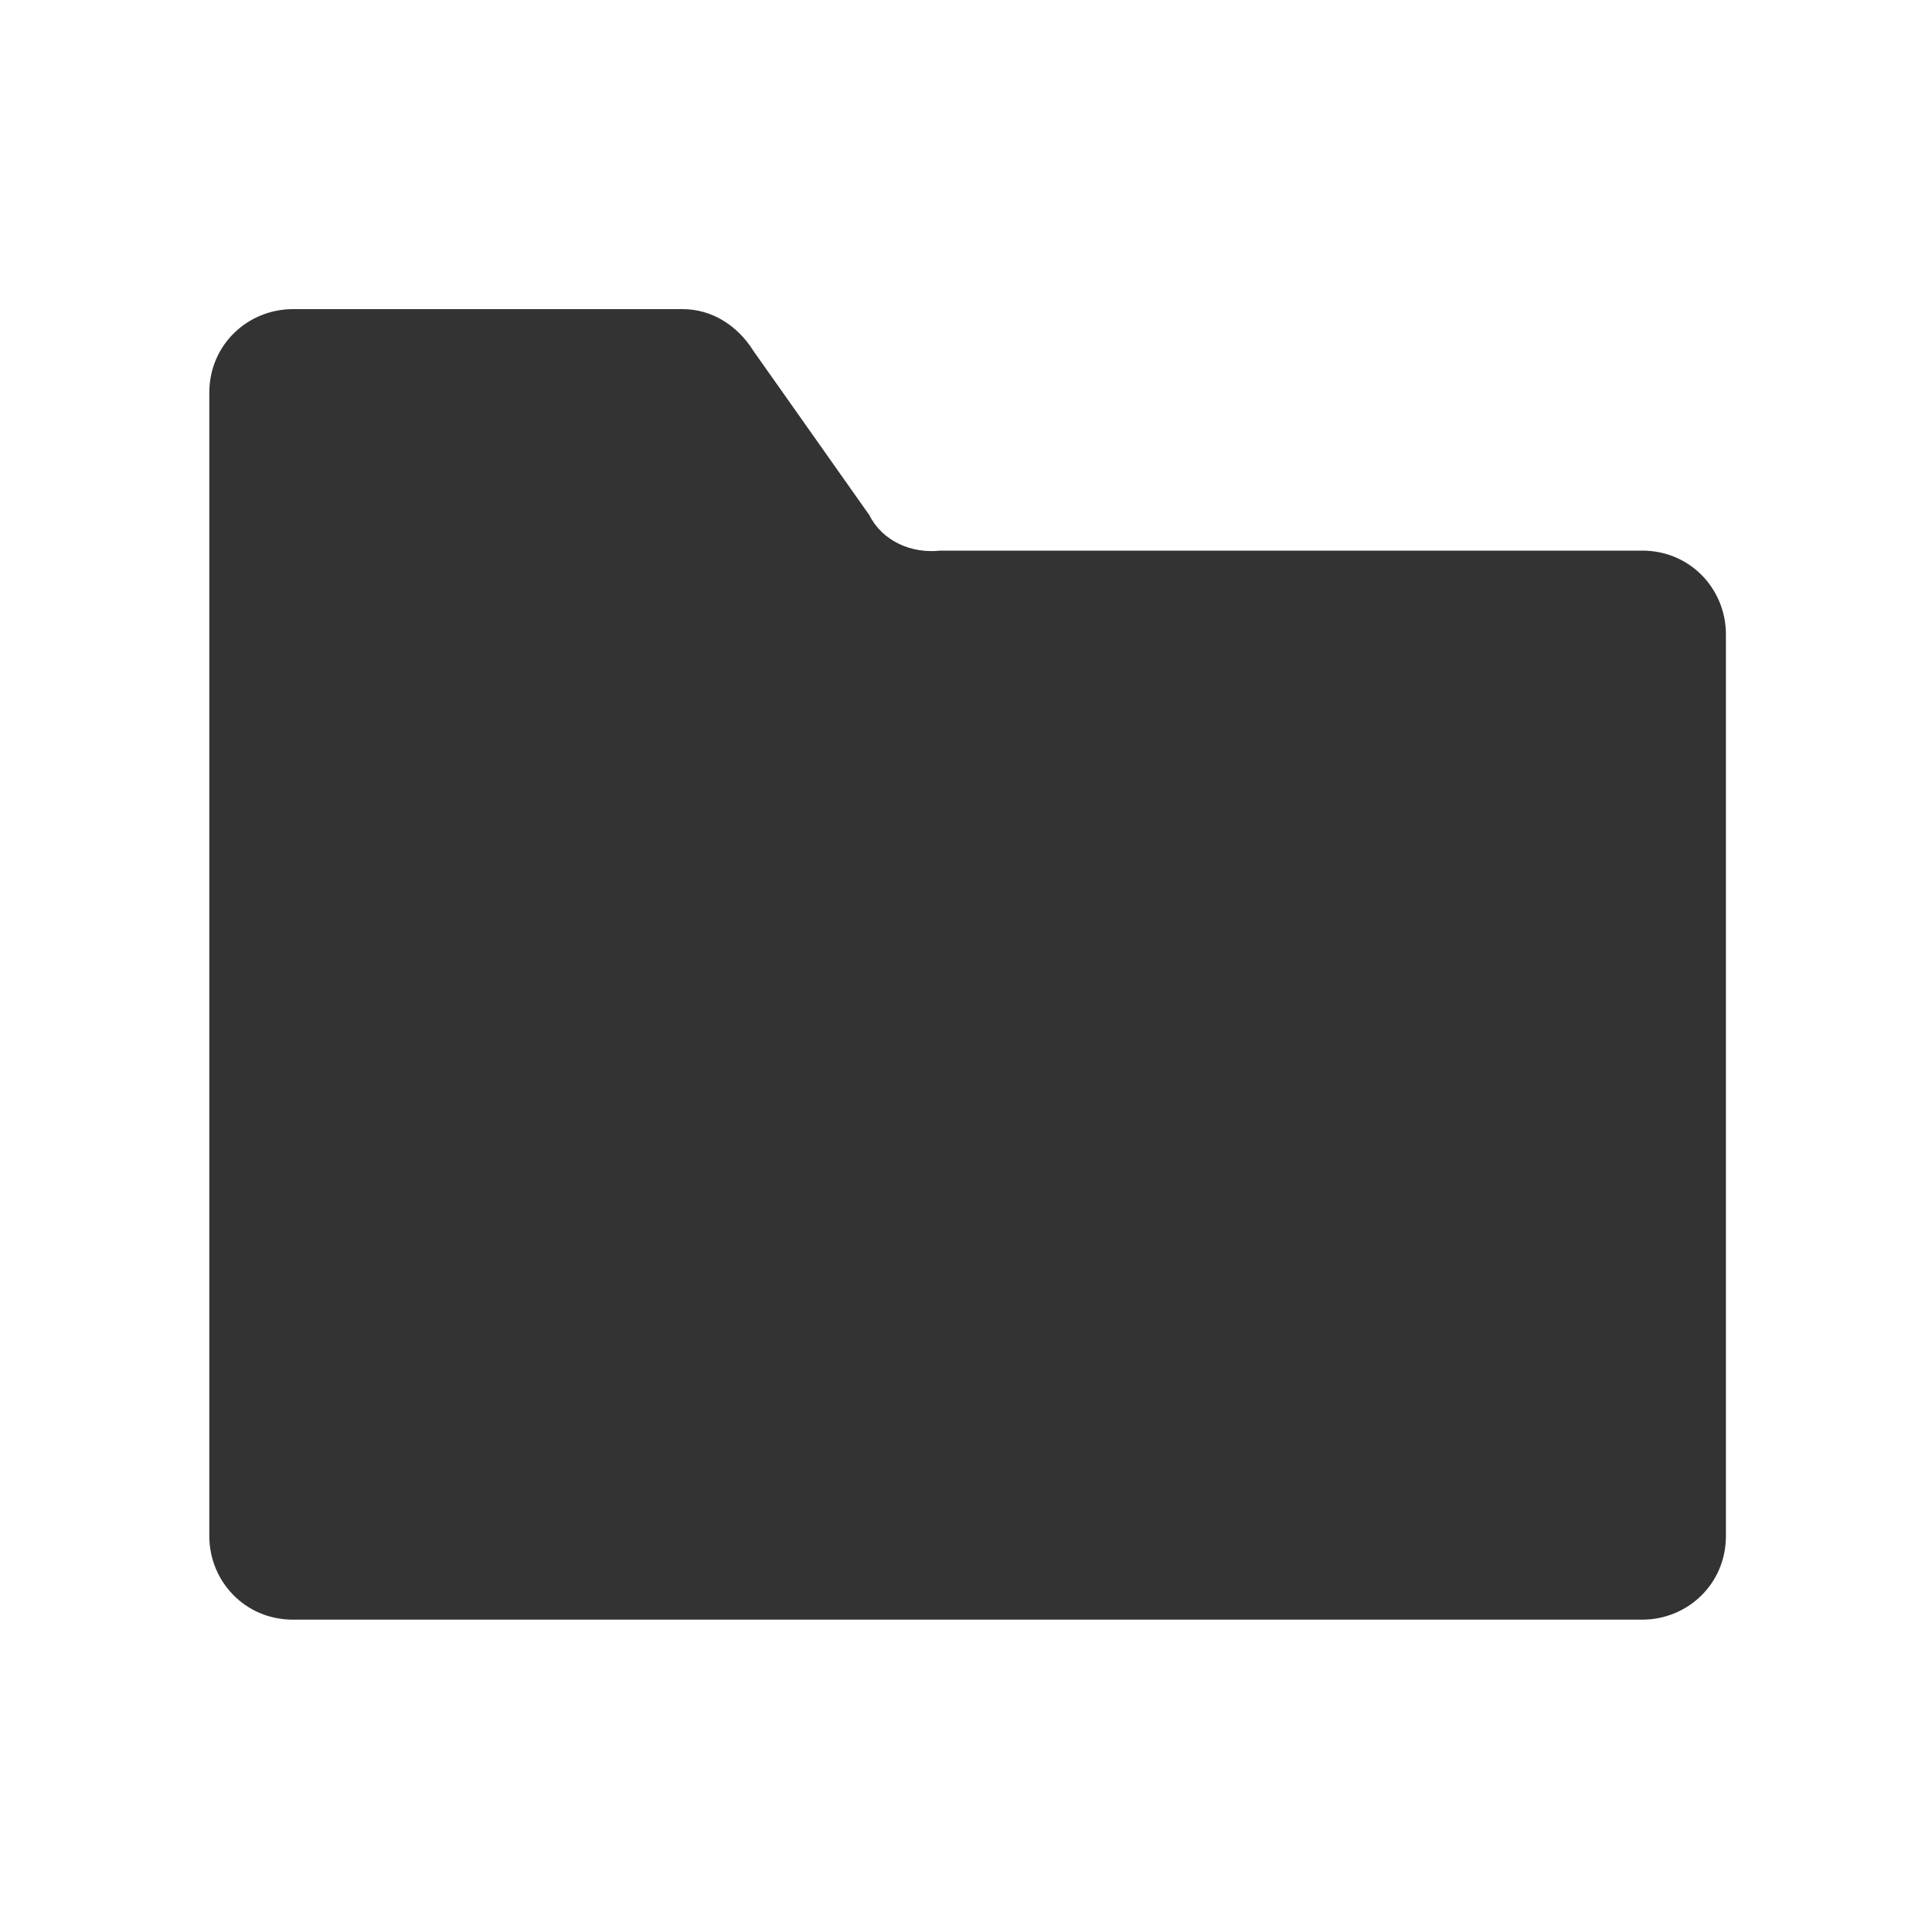
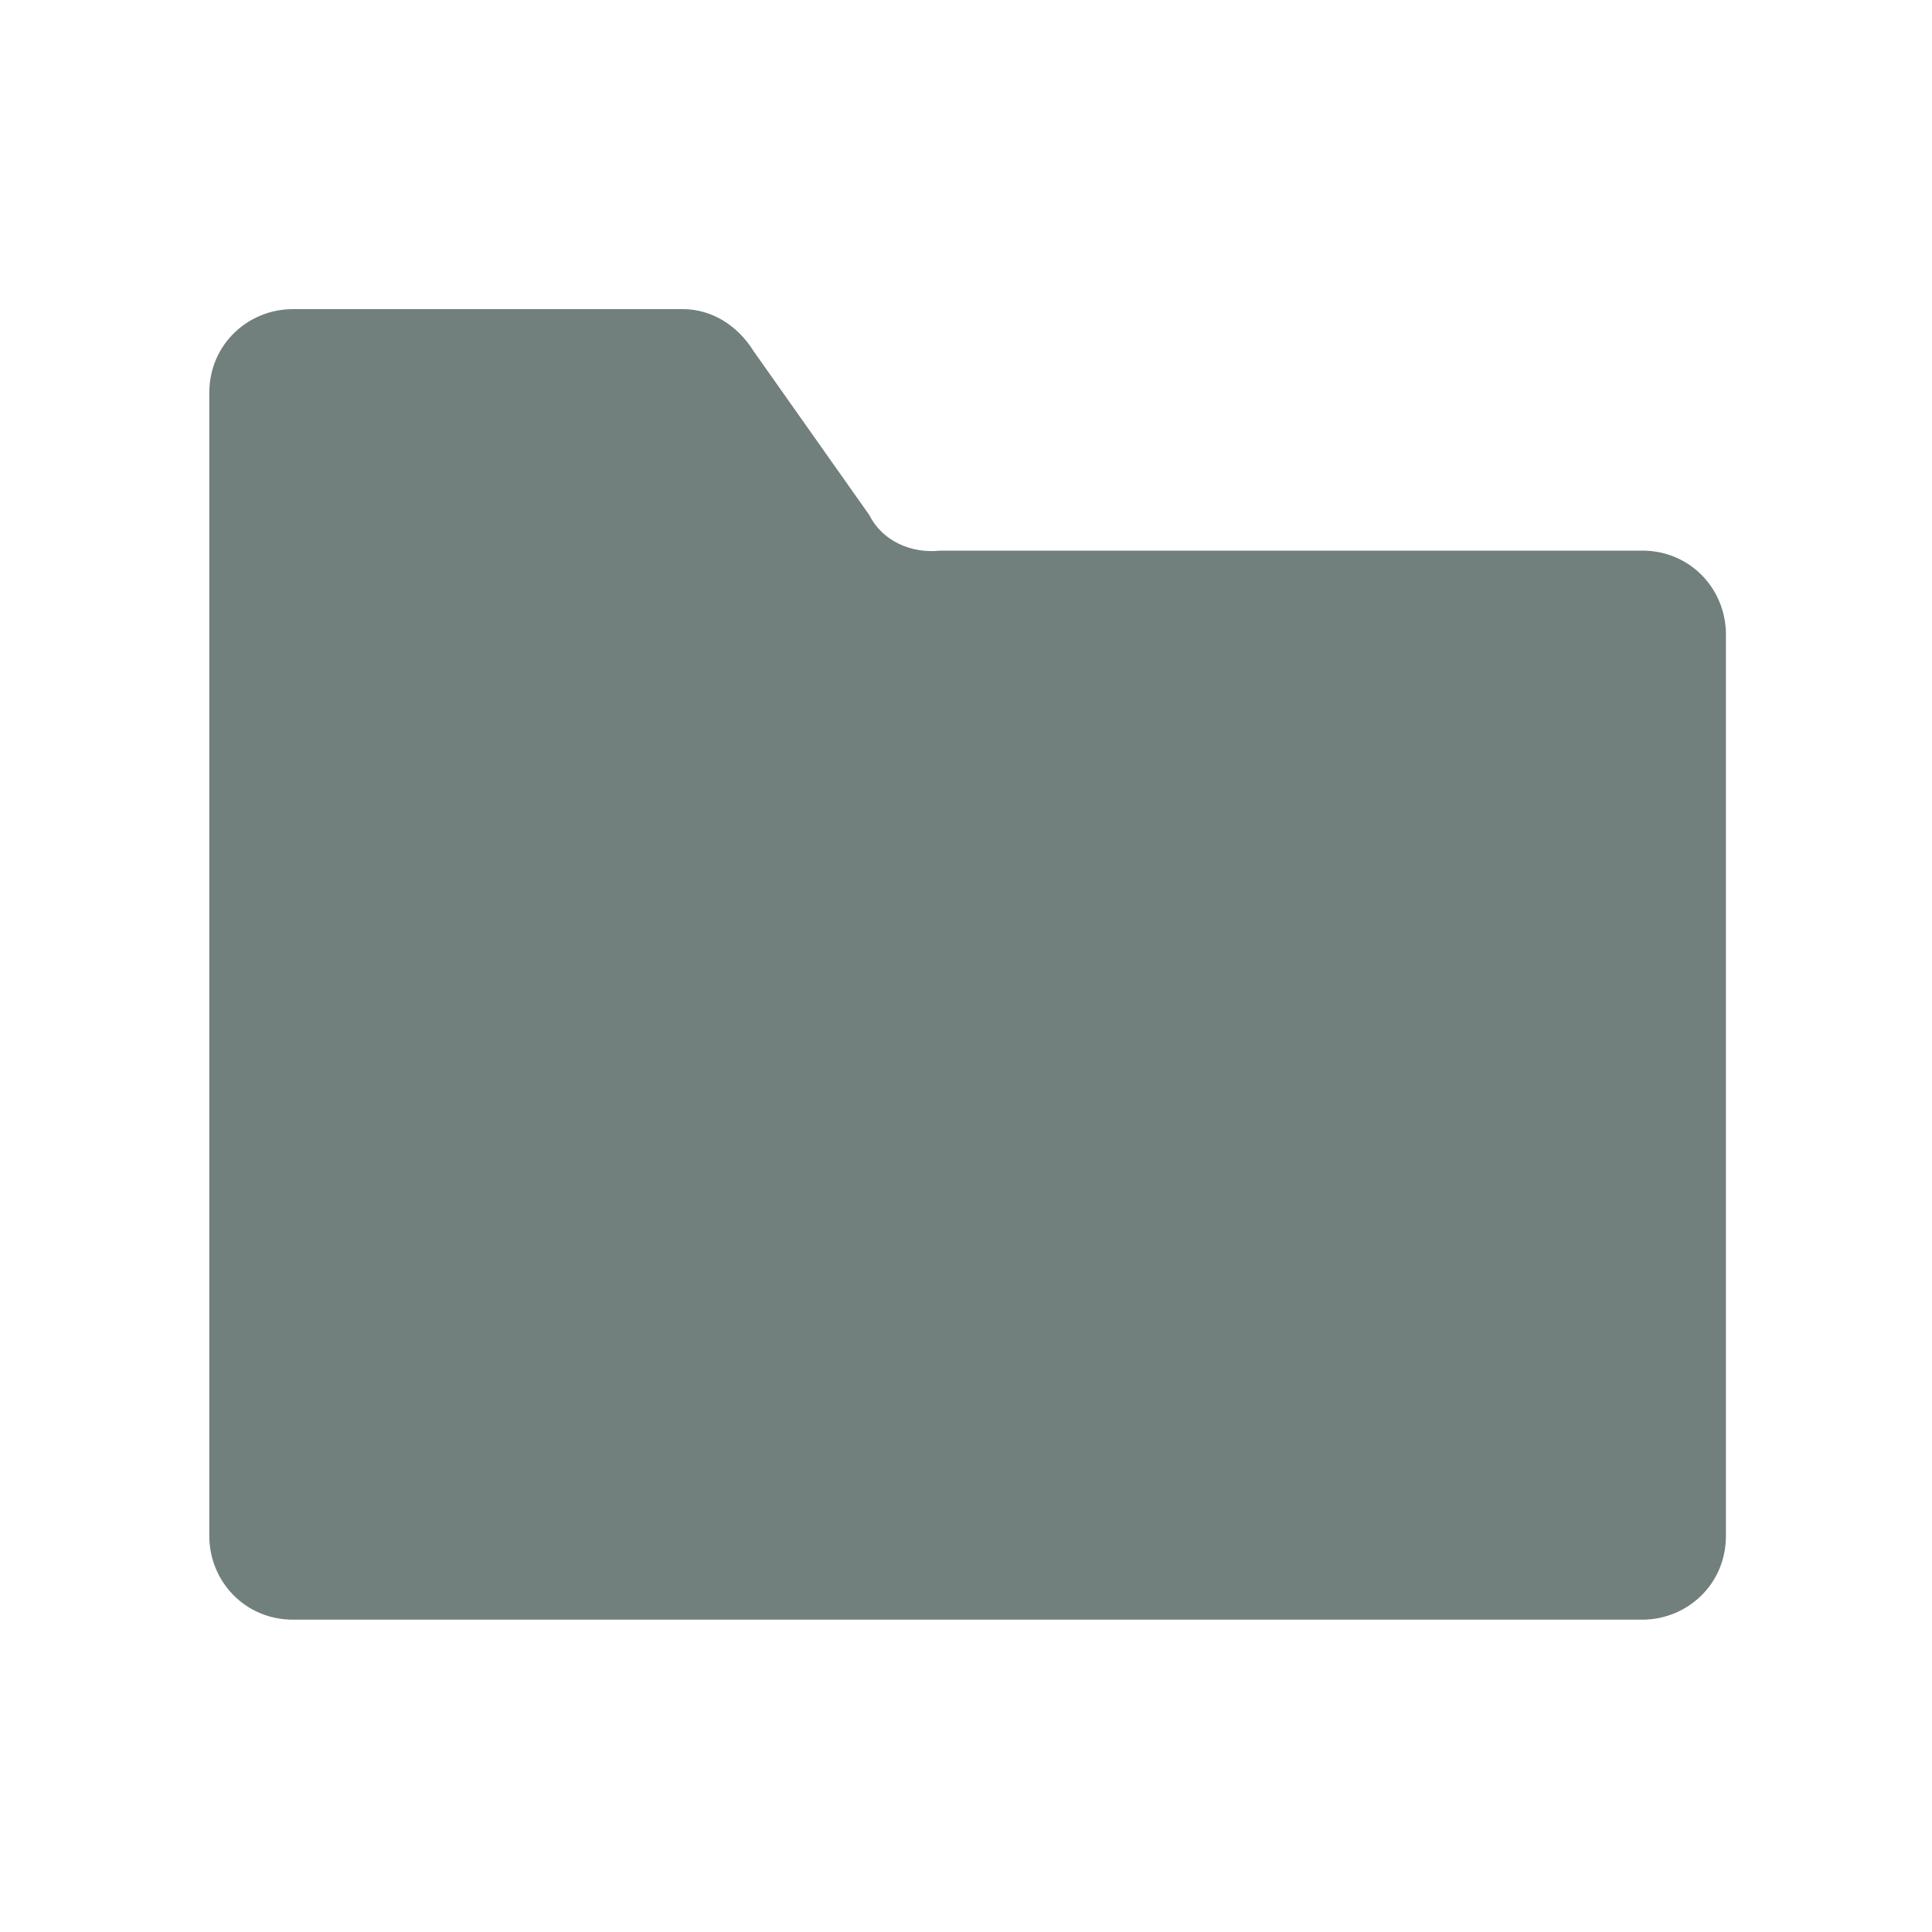
<svg xmlns="http://www.w3.org/2000/svg" version="1.1" id="Layer_1" x="0px" y="0px" viewBox="0 0 60 60" style="enable-background:new 0 0 60 60;" xml:space="preserve">
  <style type="text/css">
- 	.st0{fill:#333333;}
+ 	.st0{fill:#717F7D;}
</style>
  <g id="Shopping_Bag">
</g>
  <g id="Layer_2_1_">
    <g>
      <g>
-         <path class="st0" d="M27,16l-3.6-5.1c-0.5-0.8-1.3-1.3-2.2-1.3H9.1c-1.4,0-2.6,1.1-2.6,2.6v5v2.8v27.7c0,1.4,1.1,2.6,2.6,2.6     h41.9c1.4,0,2.6-1.1,2.6-2.6v-28c0-1.4-1.1-2.6-2.6-2.6H29.2C28.3,17.2,27.4,16.8,27,16z" />
+         <path class="st0" d="M27,16l-3.6-5.1c-0.5-0.8-1.3-1.3-2.2-1.3H9.1c-1.4,0-2.6,1.1-2.6,2.6v5V20v27.7c0,1.4,1.1,2.6,2.6,2.6H51     c1.4,0,2.6-1.1,2.6-2.6v-28c0-1.4-1.1-2.6-2.6-2.6H29.2C28.3,17.2,27.4,16.8,27,16z" />
      </g>
    </g>
  </g>
</svg>
